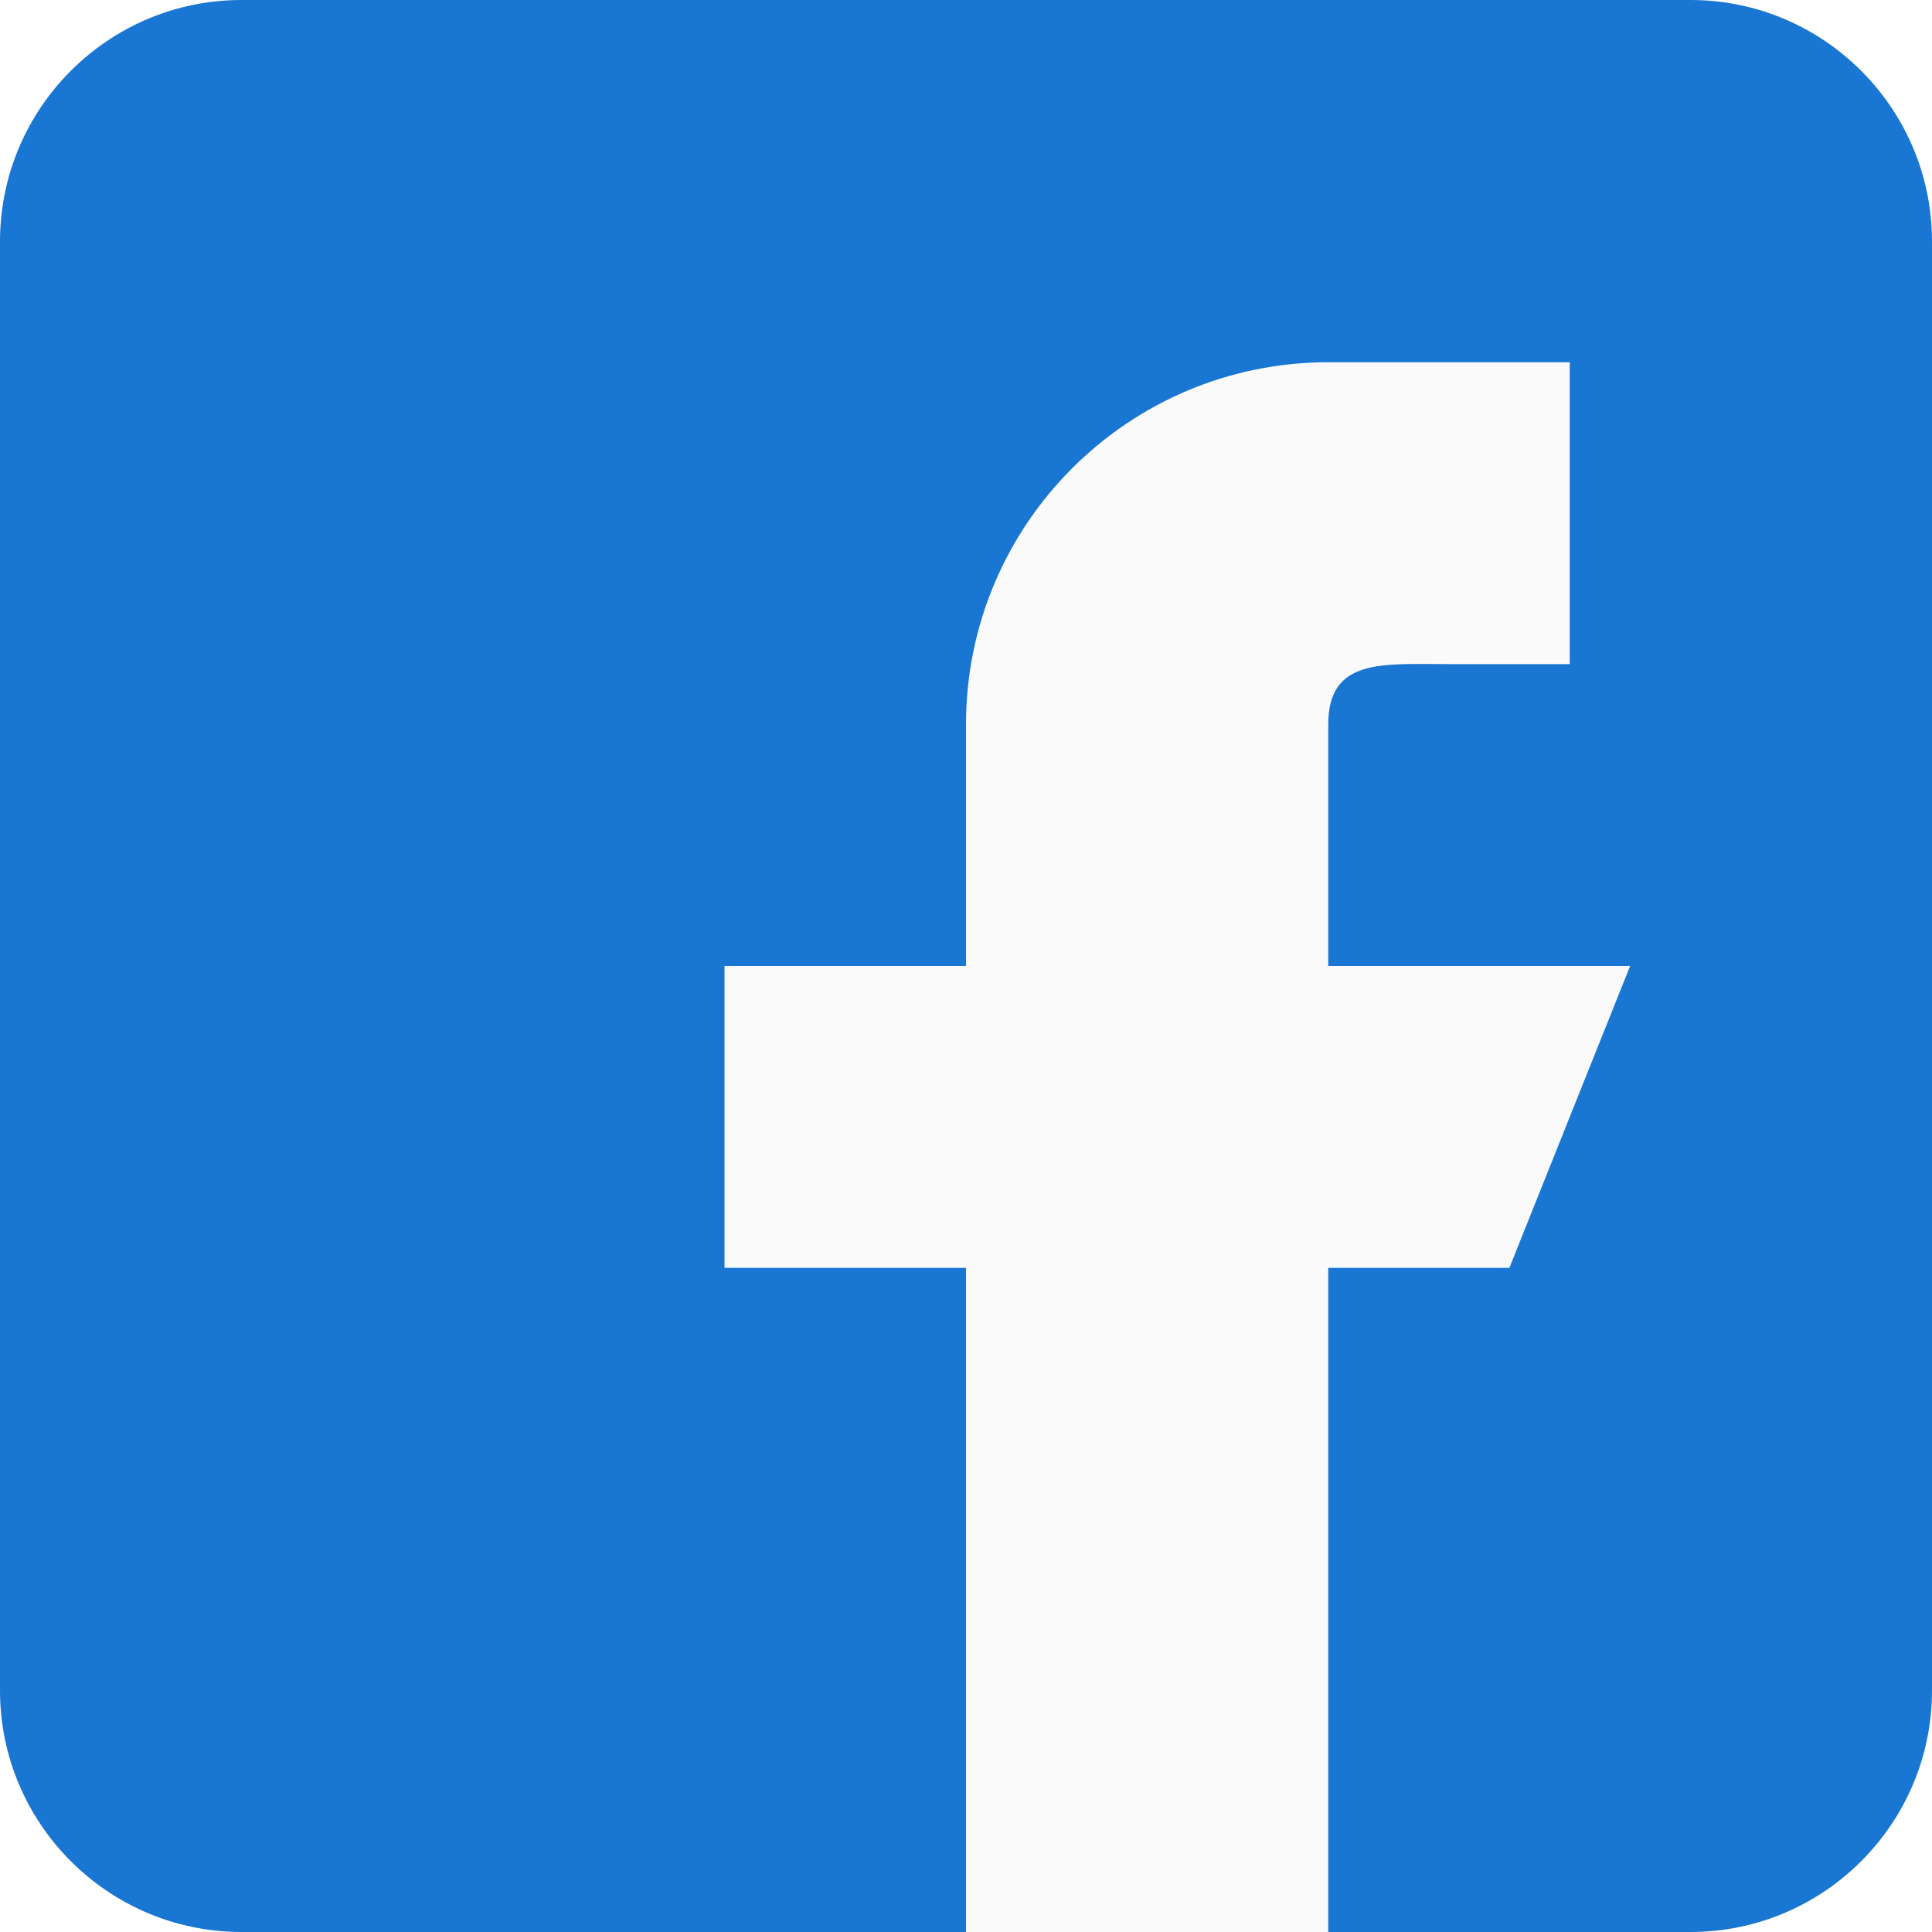
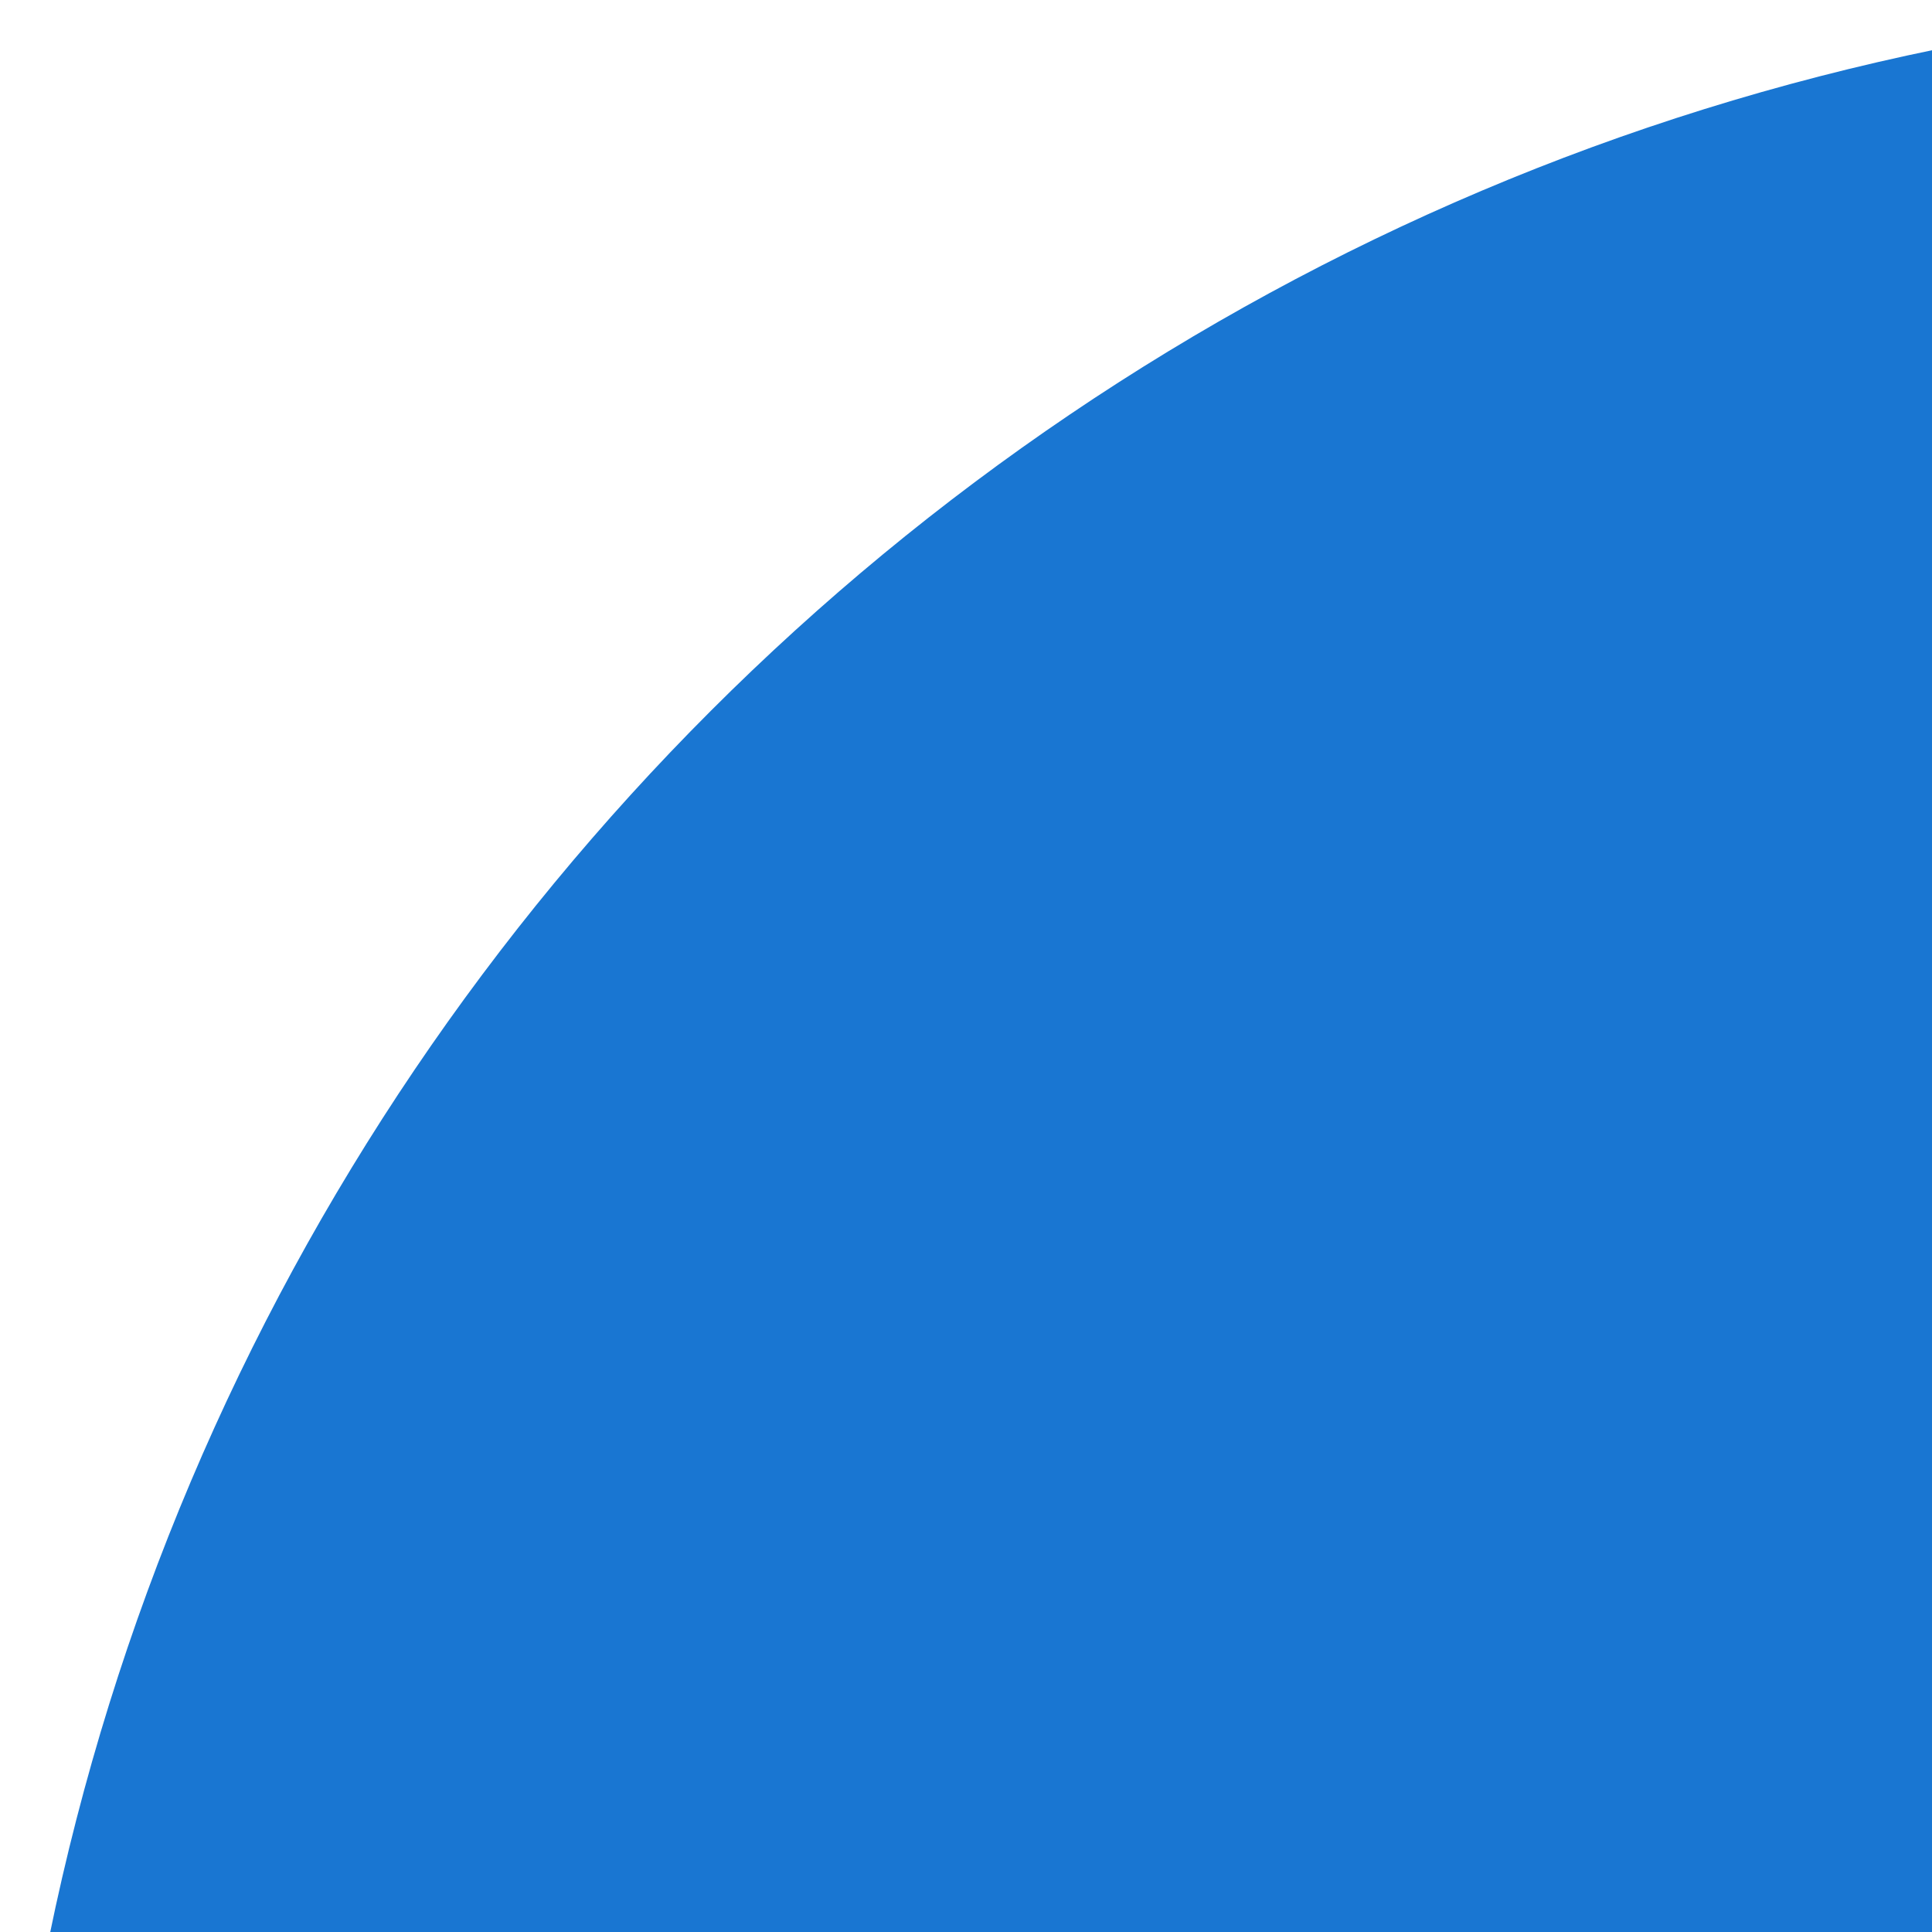
- <svg xmlns="http://www.w3.org/2000/svg" version="1.1" id="Capa_1" x="0px" y="0px" viewBox="0 0 512 512" style="enable-background:new 0 0 512 512;" xml:space="preserve">
+ <svg xmlns="http://www.w3.org/2000/svg" version="1.1" id="Capa_1" x="0px" y="0px" viewBox="0 0 51 51" style="enable-background:new 0 0 512 512;" xml:space="preserve">
  <path style="fill:#1976D2;" d="M448,0H64C28.704,0,0,28.704,0,64v384c0,35.296,28.704,64,64,64h384c35.296,0,64-28.704,64-64V64  C512,28.704,483.296,0,448,0z" />
  <path style="fill:#FAFAFA;" d="M432,256h-80v-64c0-17.664,14.336-16,32-16h32V96h-64l0,0c-53.024,0-96,42.976-96,96v64h-64v80h64  v176h96V336h48L432,256z" />
  <g>
</g>
  <g>
</g>
  <g>
</g>
  <g>
</g>
  <g>
</g>
  <g>
</g>
  <g>
</g>
  <g>
</g>
  <g>
</g>
  <g>
</g>
  <g>
</g>
  <g>
</g>
  <g>
</g>
  <g>
</g>
  <g>
</g>
</svg>
